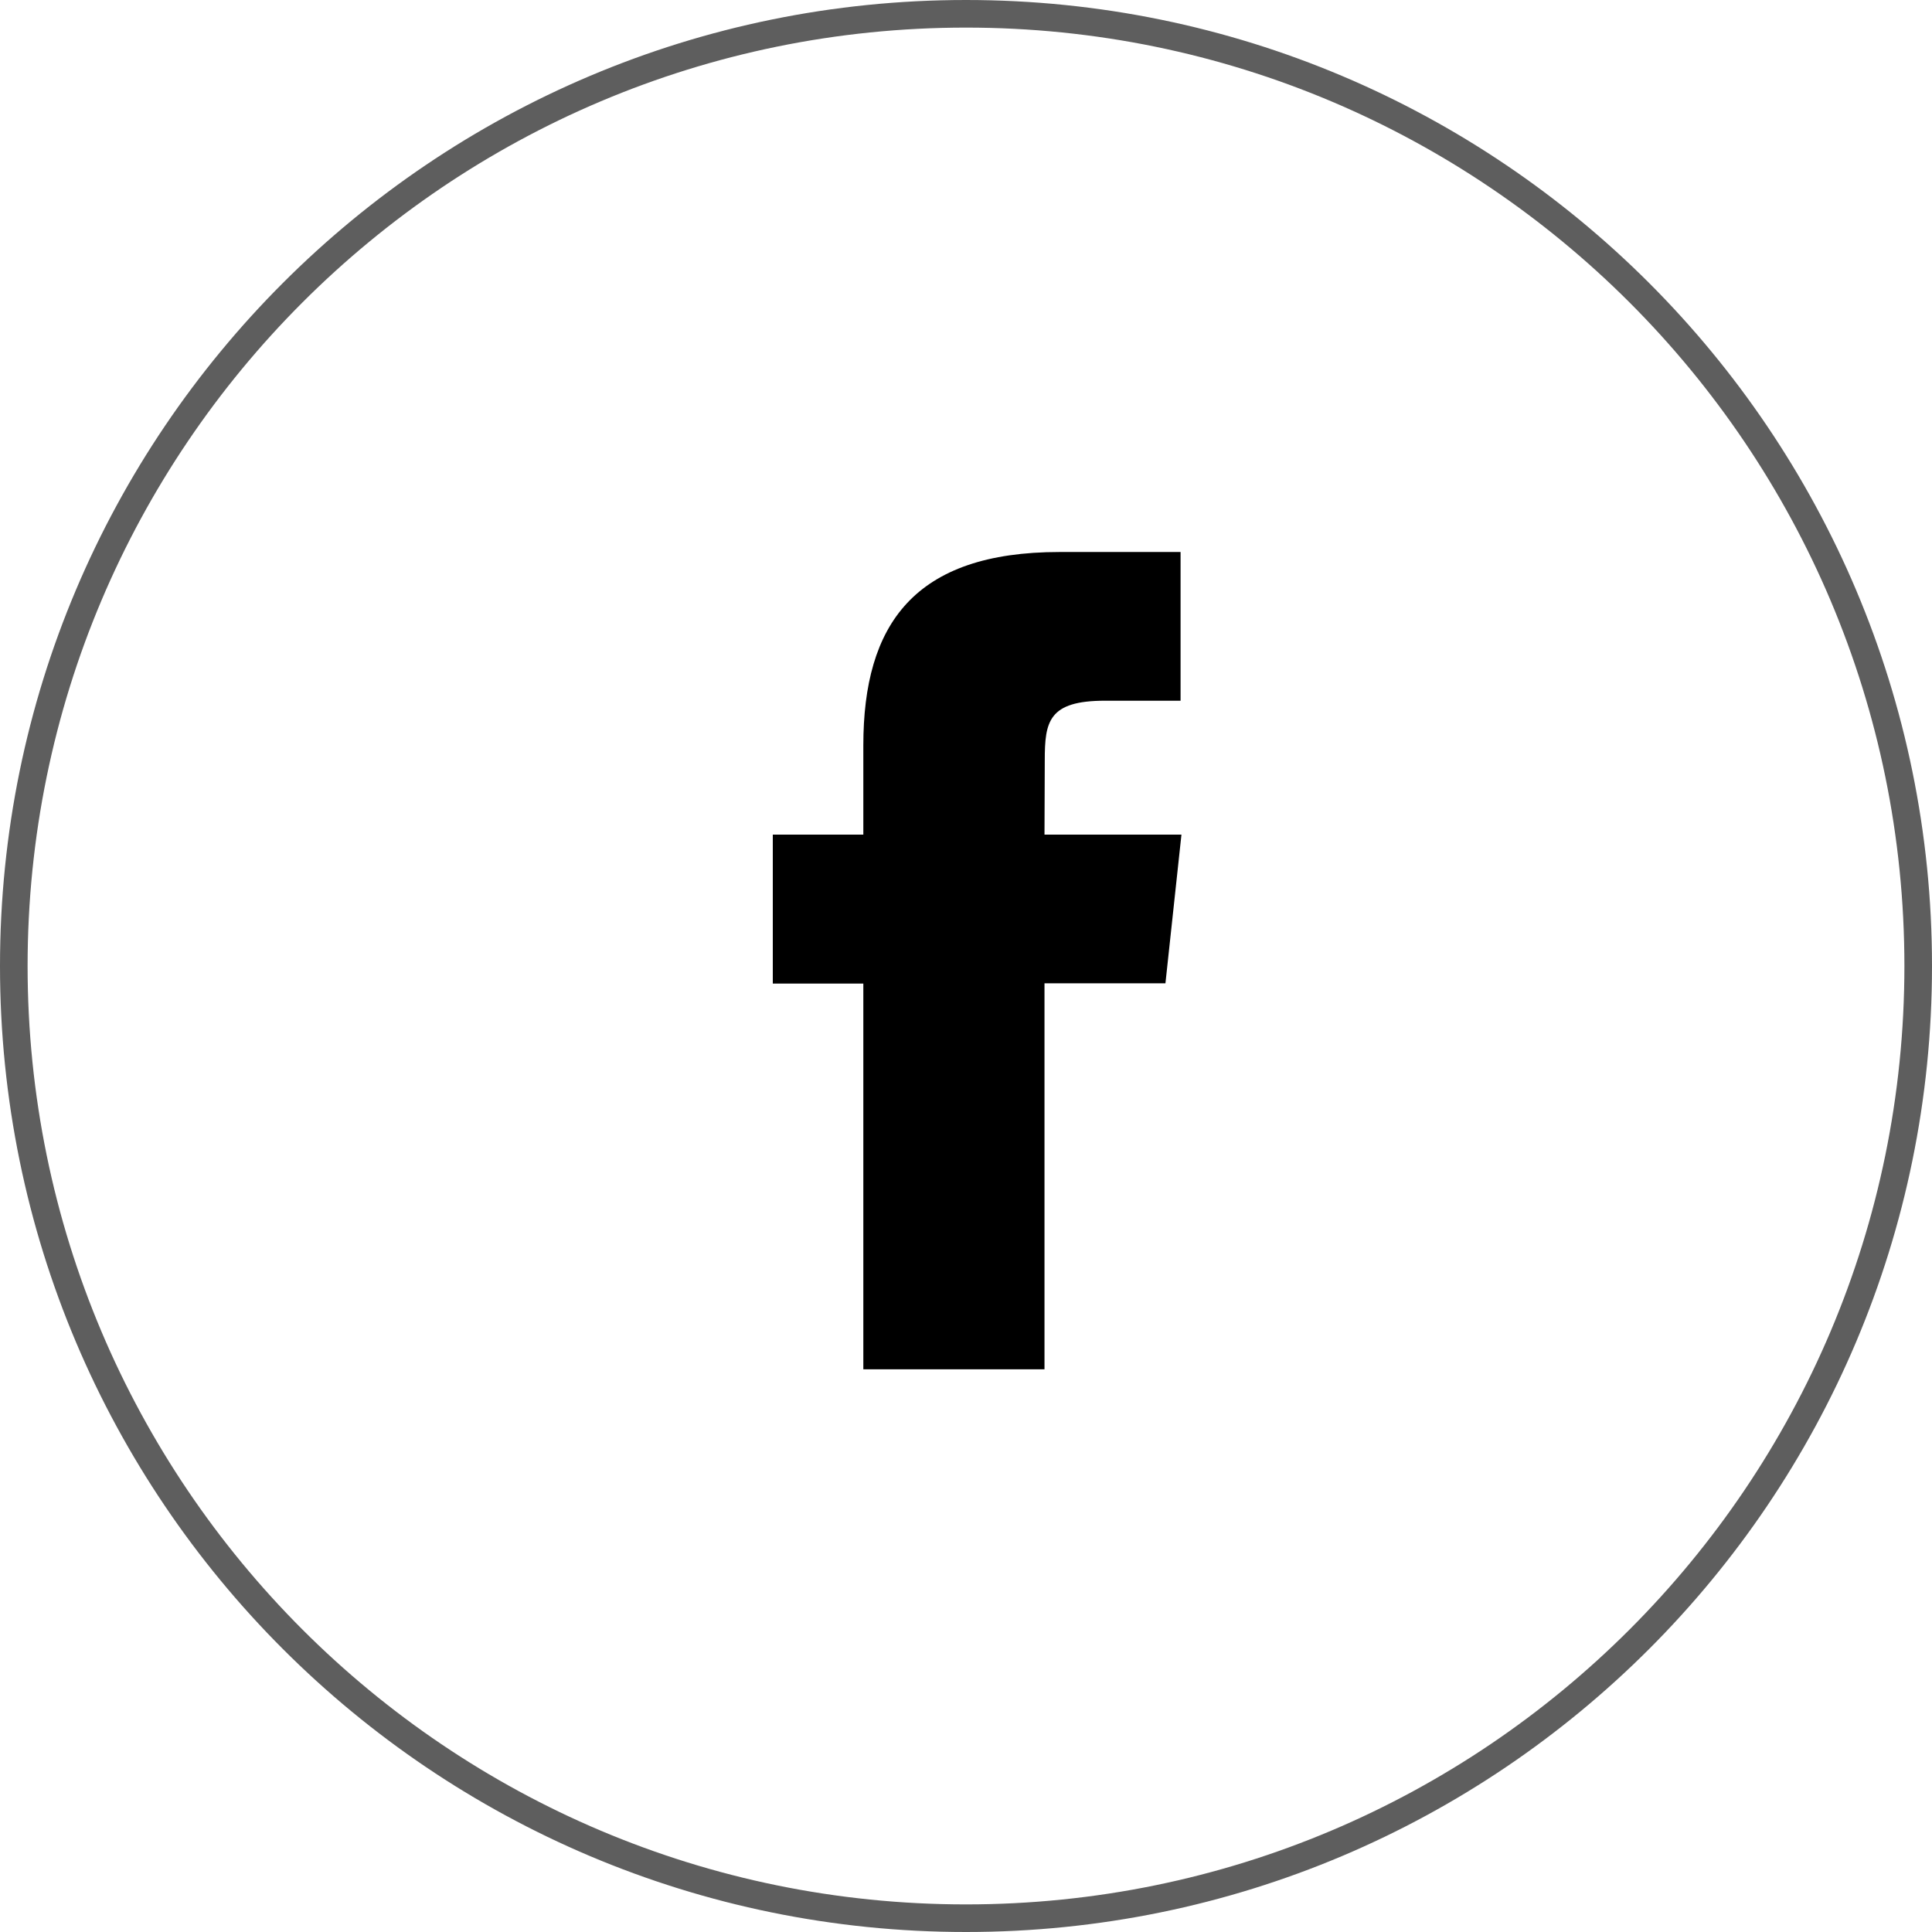
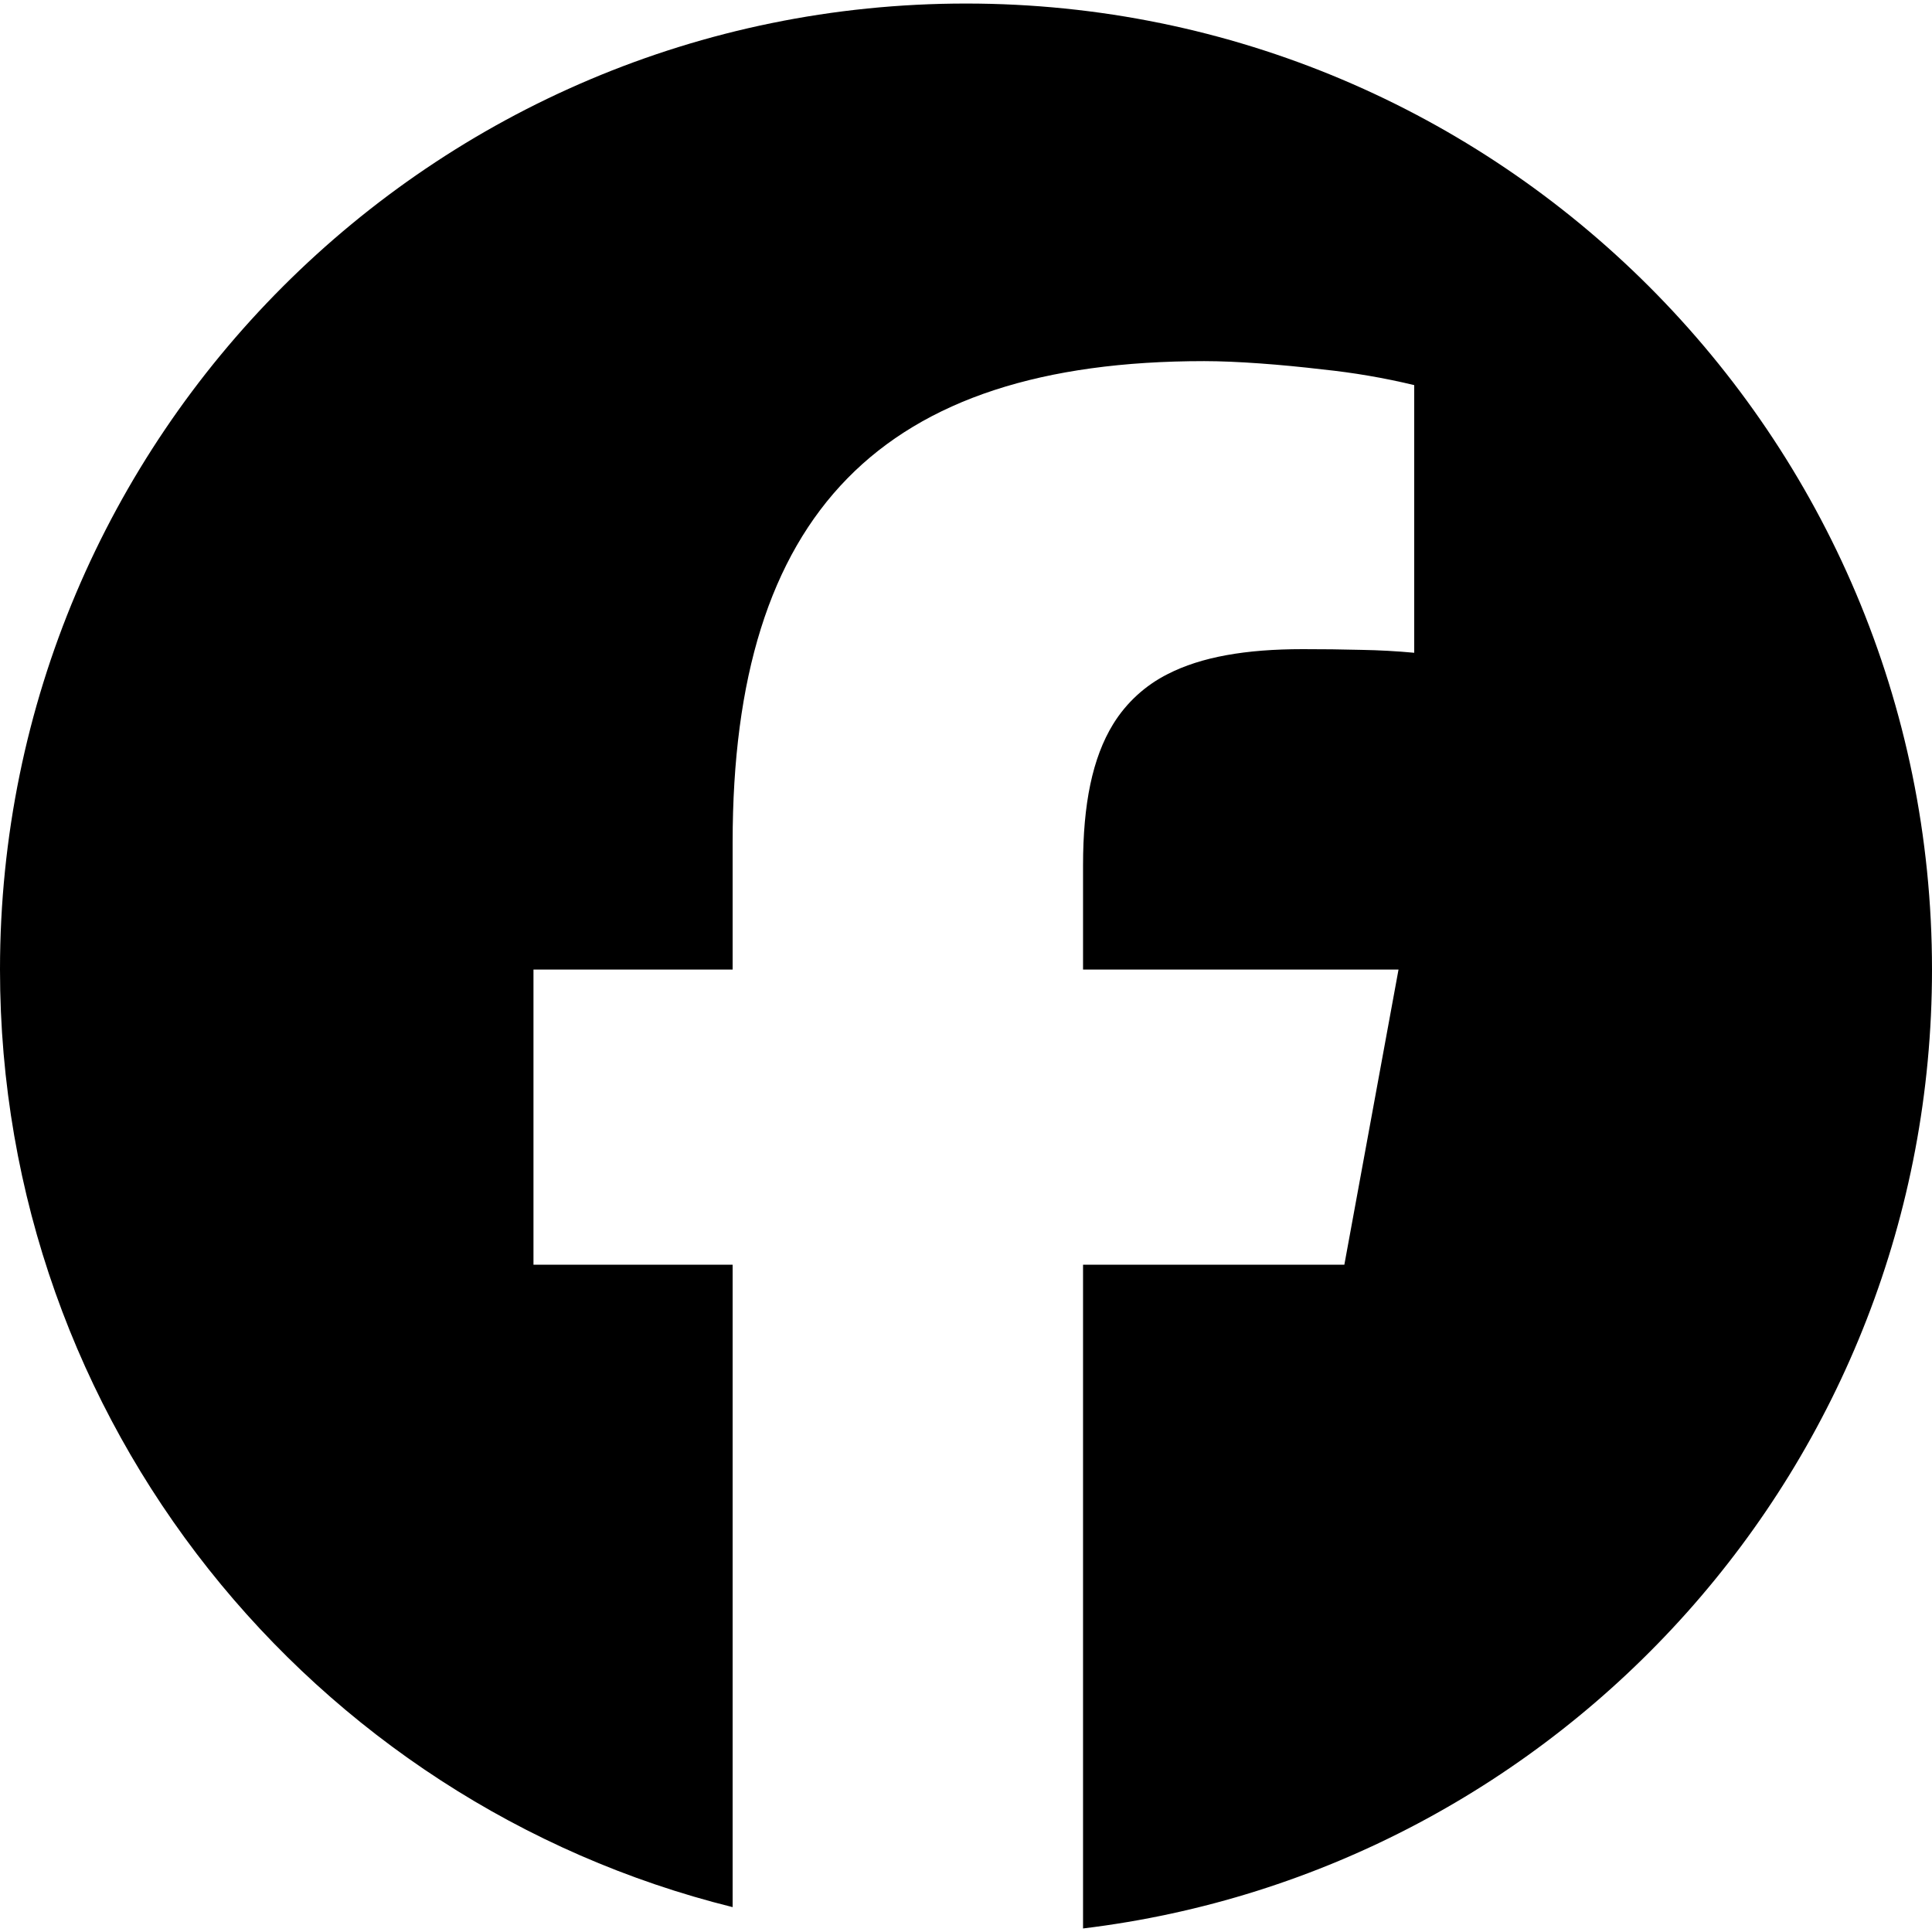
- <svg xmlns="http://www.w3.org/2000/svg" width="35" height="35" viewBox="0 0 35 35" fill="none">
-   <path d="M18.922 24.806H15.64V17.818H14V15.12H15.64V13.504C15.64 11.308 16.562 10 19.197 10H21.387V12.694H20.019C18.995 12.694 18.927 13.07 18.927 13.773L18.922 15.12H21.403L21.113 17.814H18.922V24.803V24.806Z" fill="black" />
-   <circle cx="17.5" cy="17.5" r="17.25" stroke="#5E5E5E" stroke-width="0.5" />
+ <svg xmlns="http://www.w3.org/2000/svg" role="img" viewBox="0 0 24 24">
+   <path d="M9.101 23.691v-7.98H6.627v-3.667h2.474v-1.58c0-4.085 1.848-5.978 5.858-5.978.401 0 .955.042 1.468.103a8.68 8.68 0 0 1 1.141.195v3.325a8.623 8.623 0 0 0-.653-.036 26.805 26.805 0 0 0-.733-.009c-.707 0-1.259.096-1.675.309a1.686 1.686 0 0 0-.679.622c-.258.42-.374.995-.374 1.752v1.297h3.919l-.386 2.103-.287 1.564h-3.246v8.245C19.396 23.238 24 18.179 24 12.044c0-6.627-5.373-12-12-12s-12 5.373-12 12c0 5.628 3.874 10.35 9.101 11.647Z" />
</svg>
